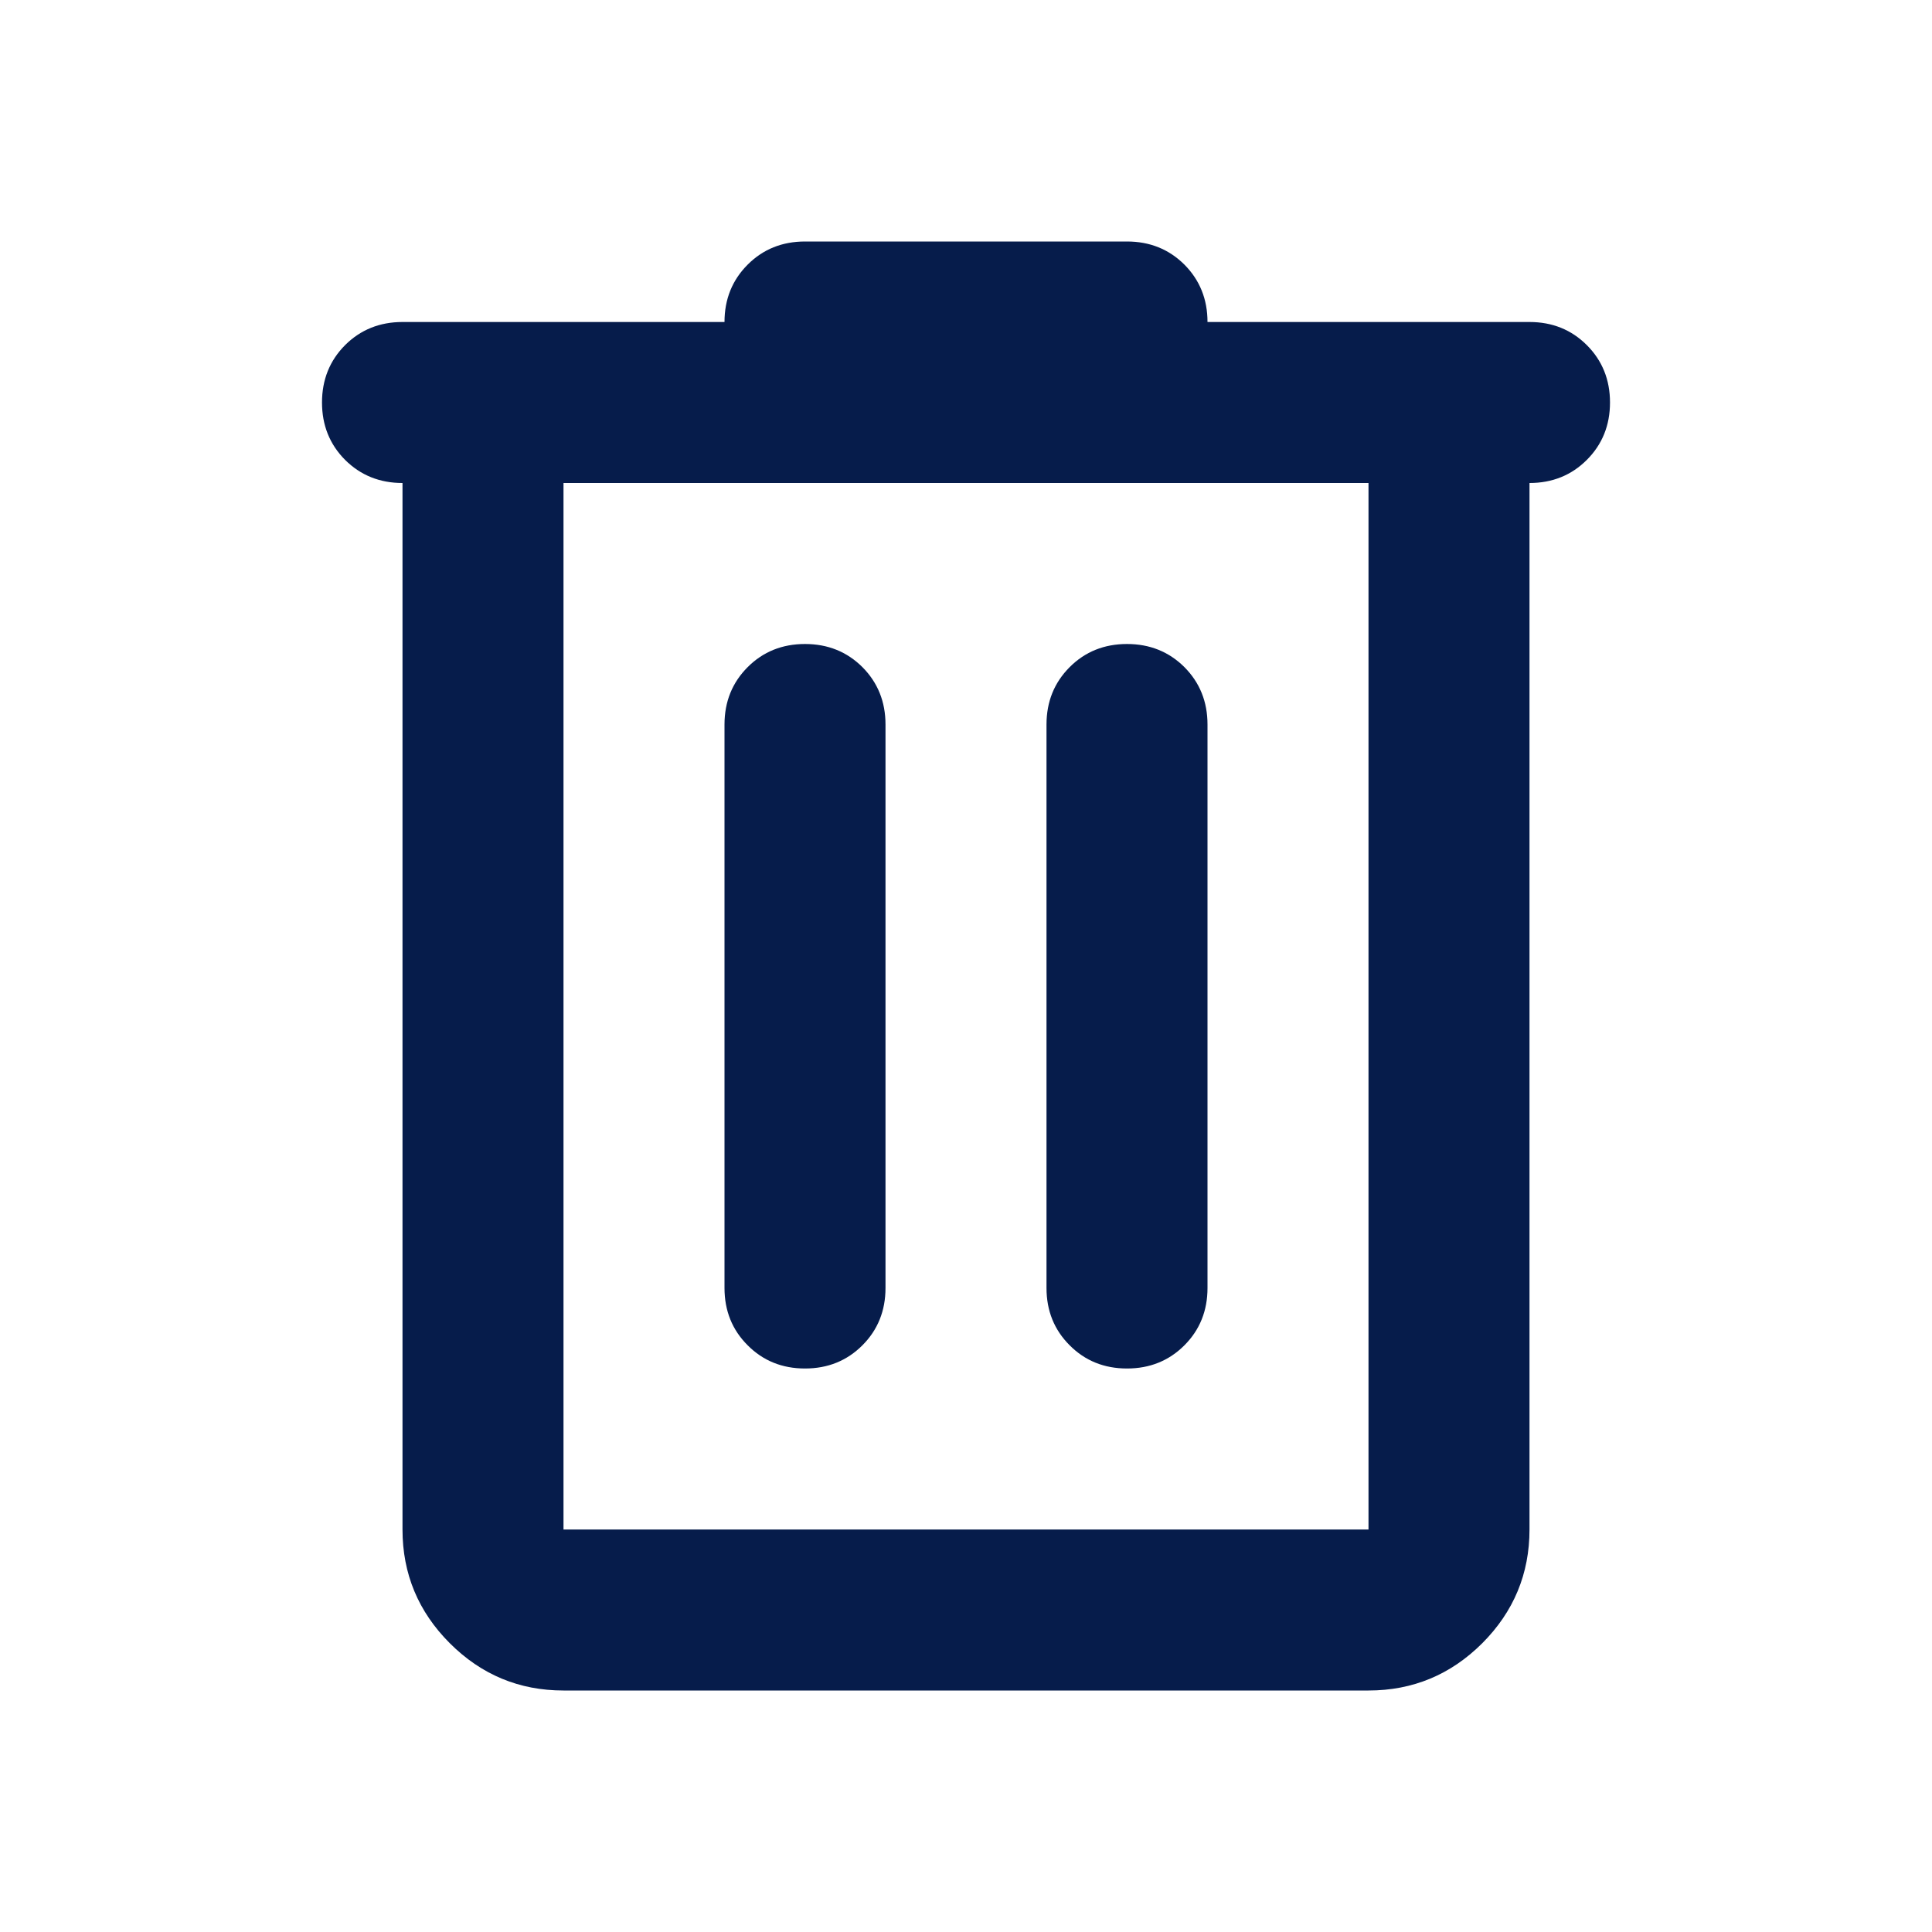
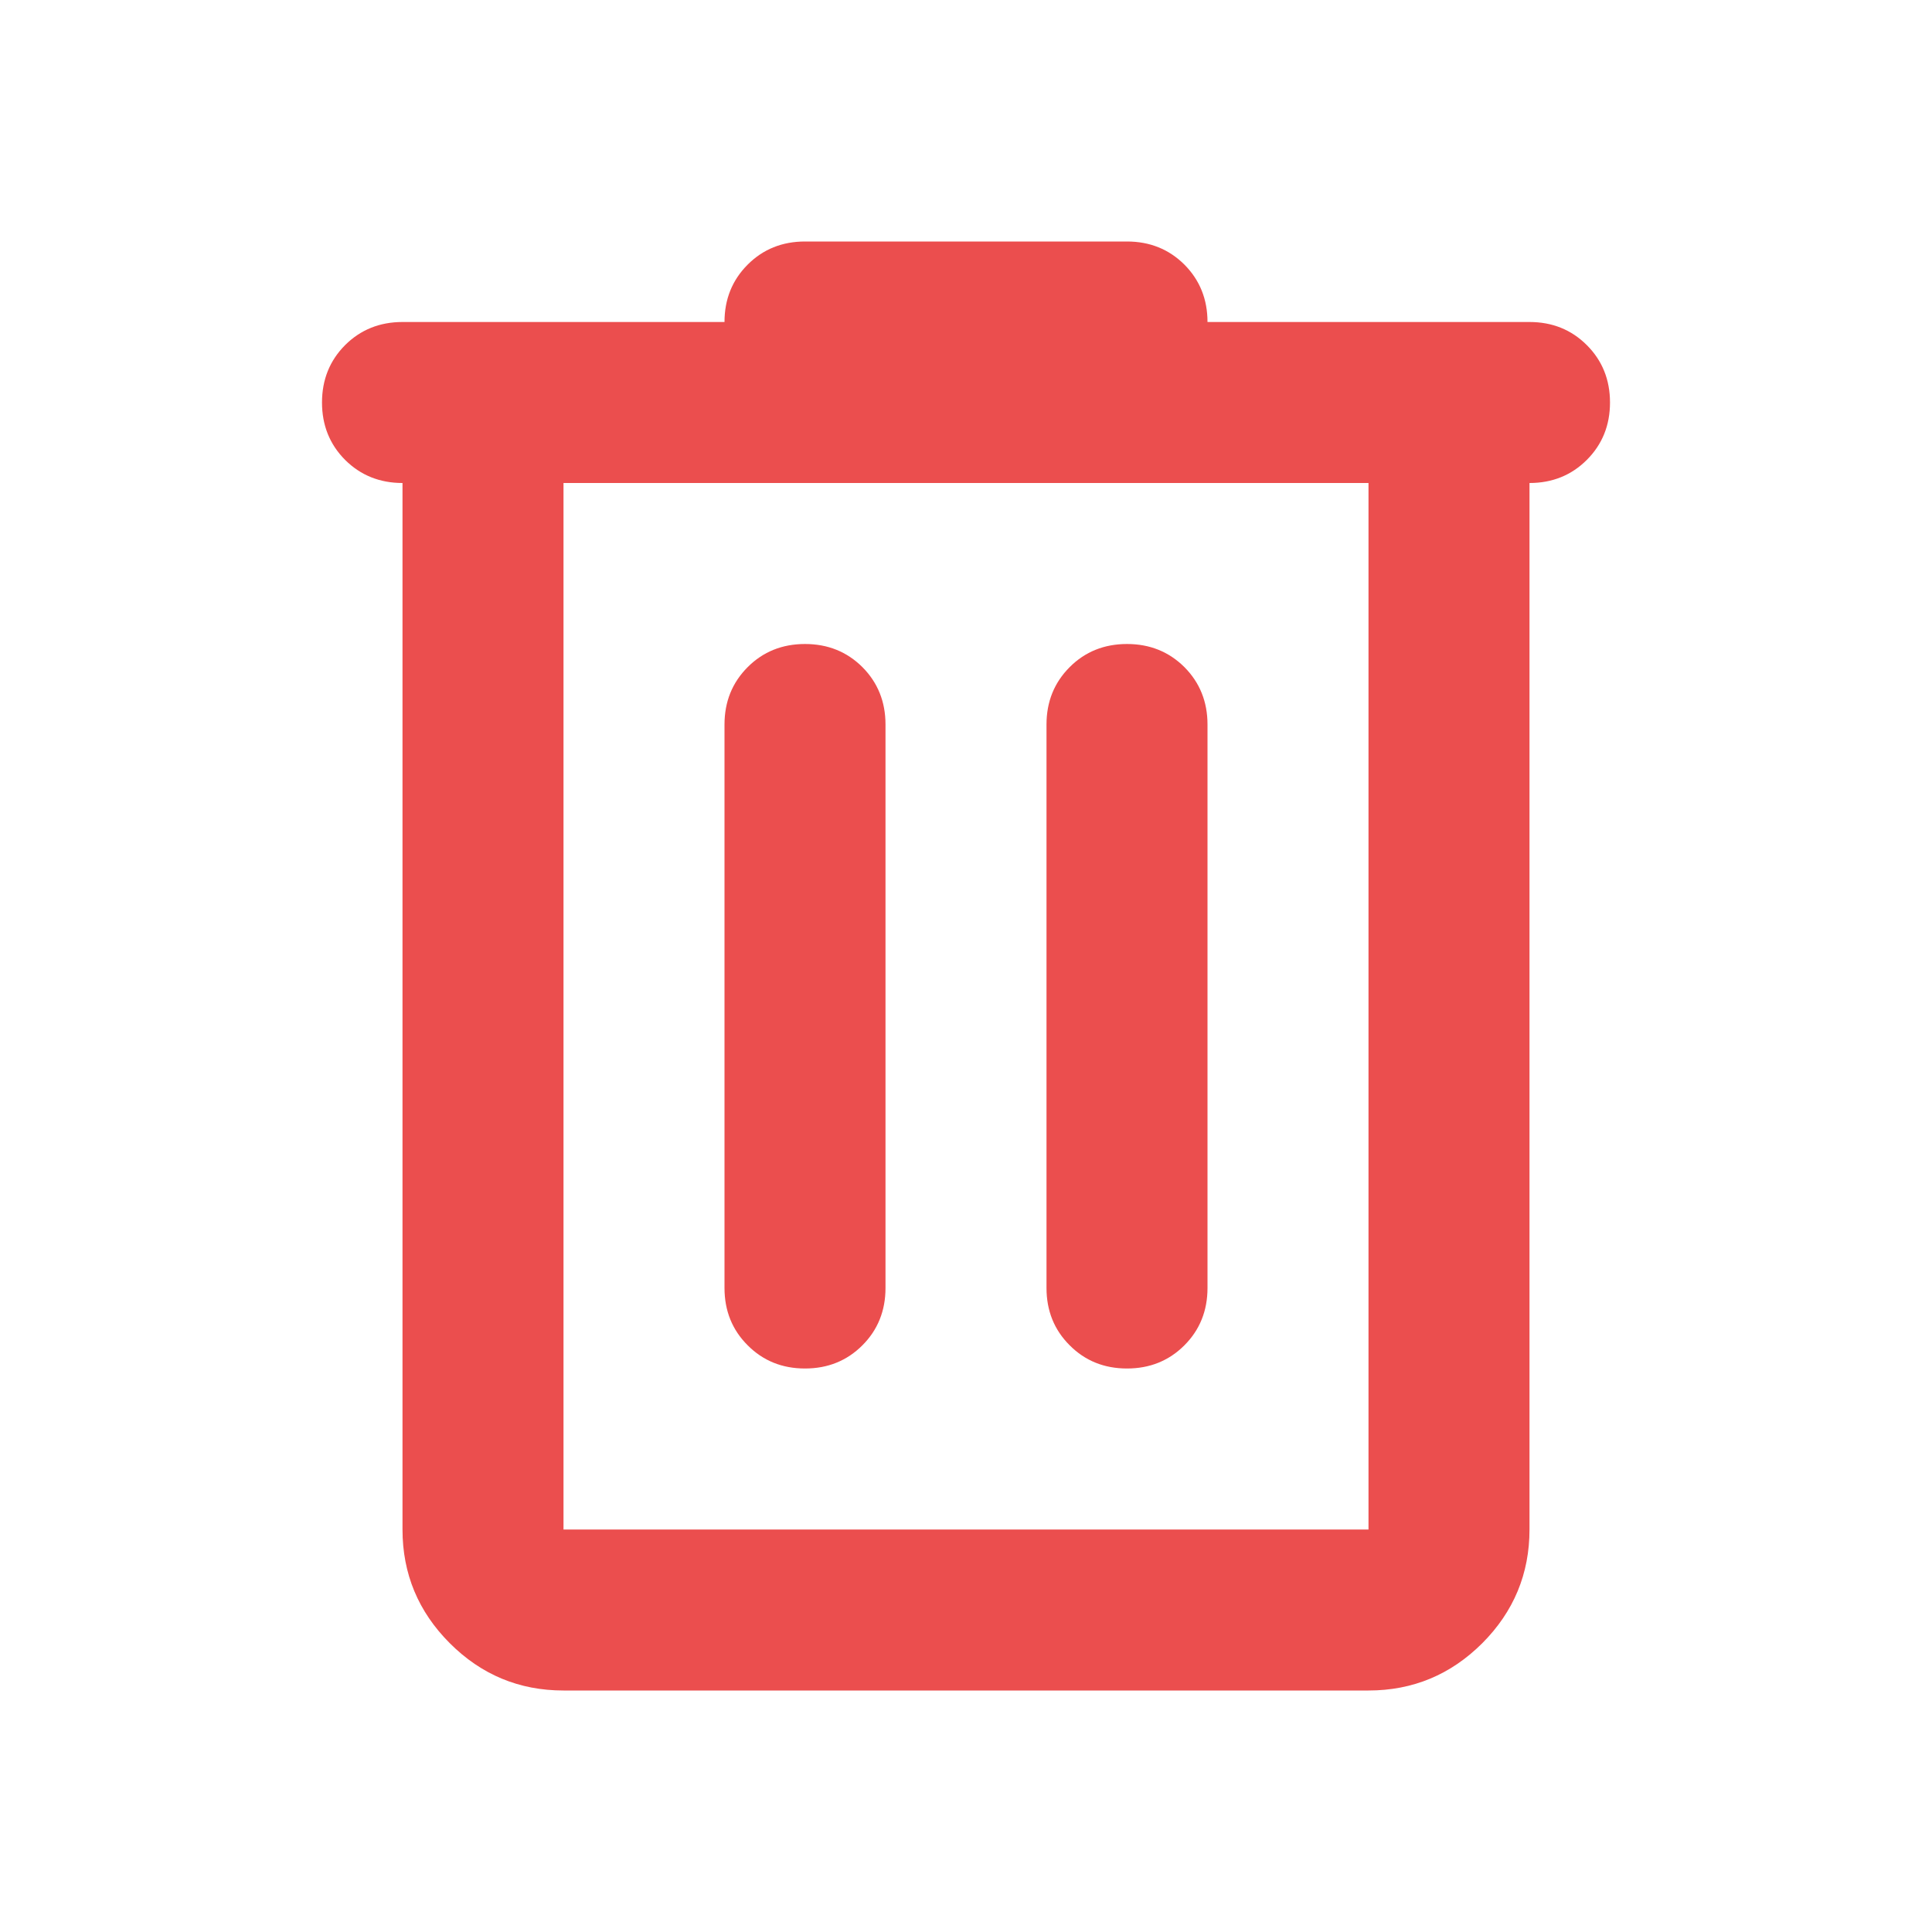
<svg xmlns="http://www.w3.org/2000/svg" width="24" height="24" viewBox="0 0 24 24" fill="none">
  <mask id="mask0_604_884" style="mask-type:alpha" maskUnits="userSpaceOnUse" x="0" y="0" width="24" height="24">
    <rect width="24" height="24" fill="#D9D9D9" />
  </mask>
  <g mask="url(#mask0_604_884)">
-     <path d="M7 21C6.45 21 5.979 20.804 5.588 20.413C5.196 20.021 5 19.55 5 19V6C4.717 6 4.479 5.904 4.287 5.713C4.096 5.521 4 5.283 4 5C4 4.717 4.096 4.479 4.287 4.287C4.479 4.096 4.717 4 5 4H9C9 3.717 9.096 3.479 9.288 3.287C9.479 3.096 9.717 3 10 3H14C14.283 3 14.521 3.096 14.713 3.287C14.904 3.479 15 3.717 15 4H19C19.283 4 19.521 4.096 19.712 4.287C19.904 4.479 20 4.717 20 5C20 5.283 19.904 5.521 19.712 5.713C19.521 5.904 19.283 6 19 6V19C19 19.55 18.804 20.021 18.413 20.413C18.021 20.804 17.55 21 17 21H7ZM7 6V19H17V6H7ZM9 16C9 16.283 9.096 16.521 9.288 16.712C9.479 16.904 9.717 17 10 17C10.283 17 10.521 16.904 10.713 16.712C10.904 16.521 11 16.283 11 16V9C11 8.717 10.904 8.479 10.713 8.287C10.521 8.096 10.283 8 10 8C9.717 8 9.479 8.096 9.288 8.287C9.096 8.479 9 8.717 9 9V16ZM13 16C13 16.283 13.096 16.521 13.288 16.712C13.479 16.904 13.717 17 14 17C14.283 17 14.521 16.904 14.713 16.712C14.904 16.521 15 16.283 15 16V9C15 8.717 14.904 8.479 14.713 8.287C14.521 8.096 14.283 8 14 8C13.717 8 13.479 8.096 13.288 8.287C13.096 8.479 13 8.717 13 9V16Z" fill="#061C4B" />
+     <path d="M7 21C6.45 21 5.979 20.804 5.588 20.413C5.196 20.021 5 19.55 5 19V6C4.717 6 4.479 5.904 4.287 5.713C4.096 5.521 4 5.283 4 5C4 4.717 4.096 4.479 4.287 4.287C4.479 4.096 4.717 4 5 4H9C9 3.717 9.096 3.479 9.288 3.287C9.479 3.096 9.717 3 10 3H14C14.283 3 14.521 3.096 14.713 3.287C14.904 3.479 15 3.717 15 4H19C19.283 4 19.521 4.096 19.712 4.287C19.904 4.479 20 4.717 20 5C20 5.283 19.904 5.521 19.712 5.713C19.521 5.904 19.283 6 19 6V19C19 19.55 18.804 20.021 18.413 20.413C18.021 20.804 17.55 21 17 21H7ZM7 6V19H17V6H7ZM9 16C9 16.283 9.096 16.521 9.288 16.712C9.479 16.904 9.717 17 10 17C10.283 17 10.521 16.904 10.713 16.712C10.904 16.521 11 16.283 11 16V9C11 8.717 10.904 8.479 10.713 8.287C10.521 8.096 10.283 8 10 8C9.717 8 9.479 8.096 9.288 8.287C9.096 8.479 9 8.717 9 9V16ZM13 16C13 16.283 13.096 16.521 13.288 16.712C13.479 16.904 13.717 17 14 17C14.283 17 14.521 16.904 14.713 16.712C14.904 16.521 15 16.283 15 16V9C15 8.717 14.904 8.479 14.713 8.287C14.521 8.096 14.283 8 14 8C13.717 8 13.479 8.096 13.288 8.287C13.096 8.479 13 8.717 13 9V16Z" fill="#EB4E4E" />
  </g>
</svg>
